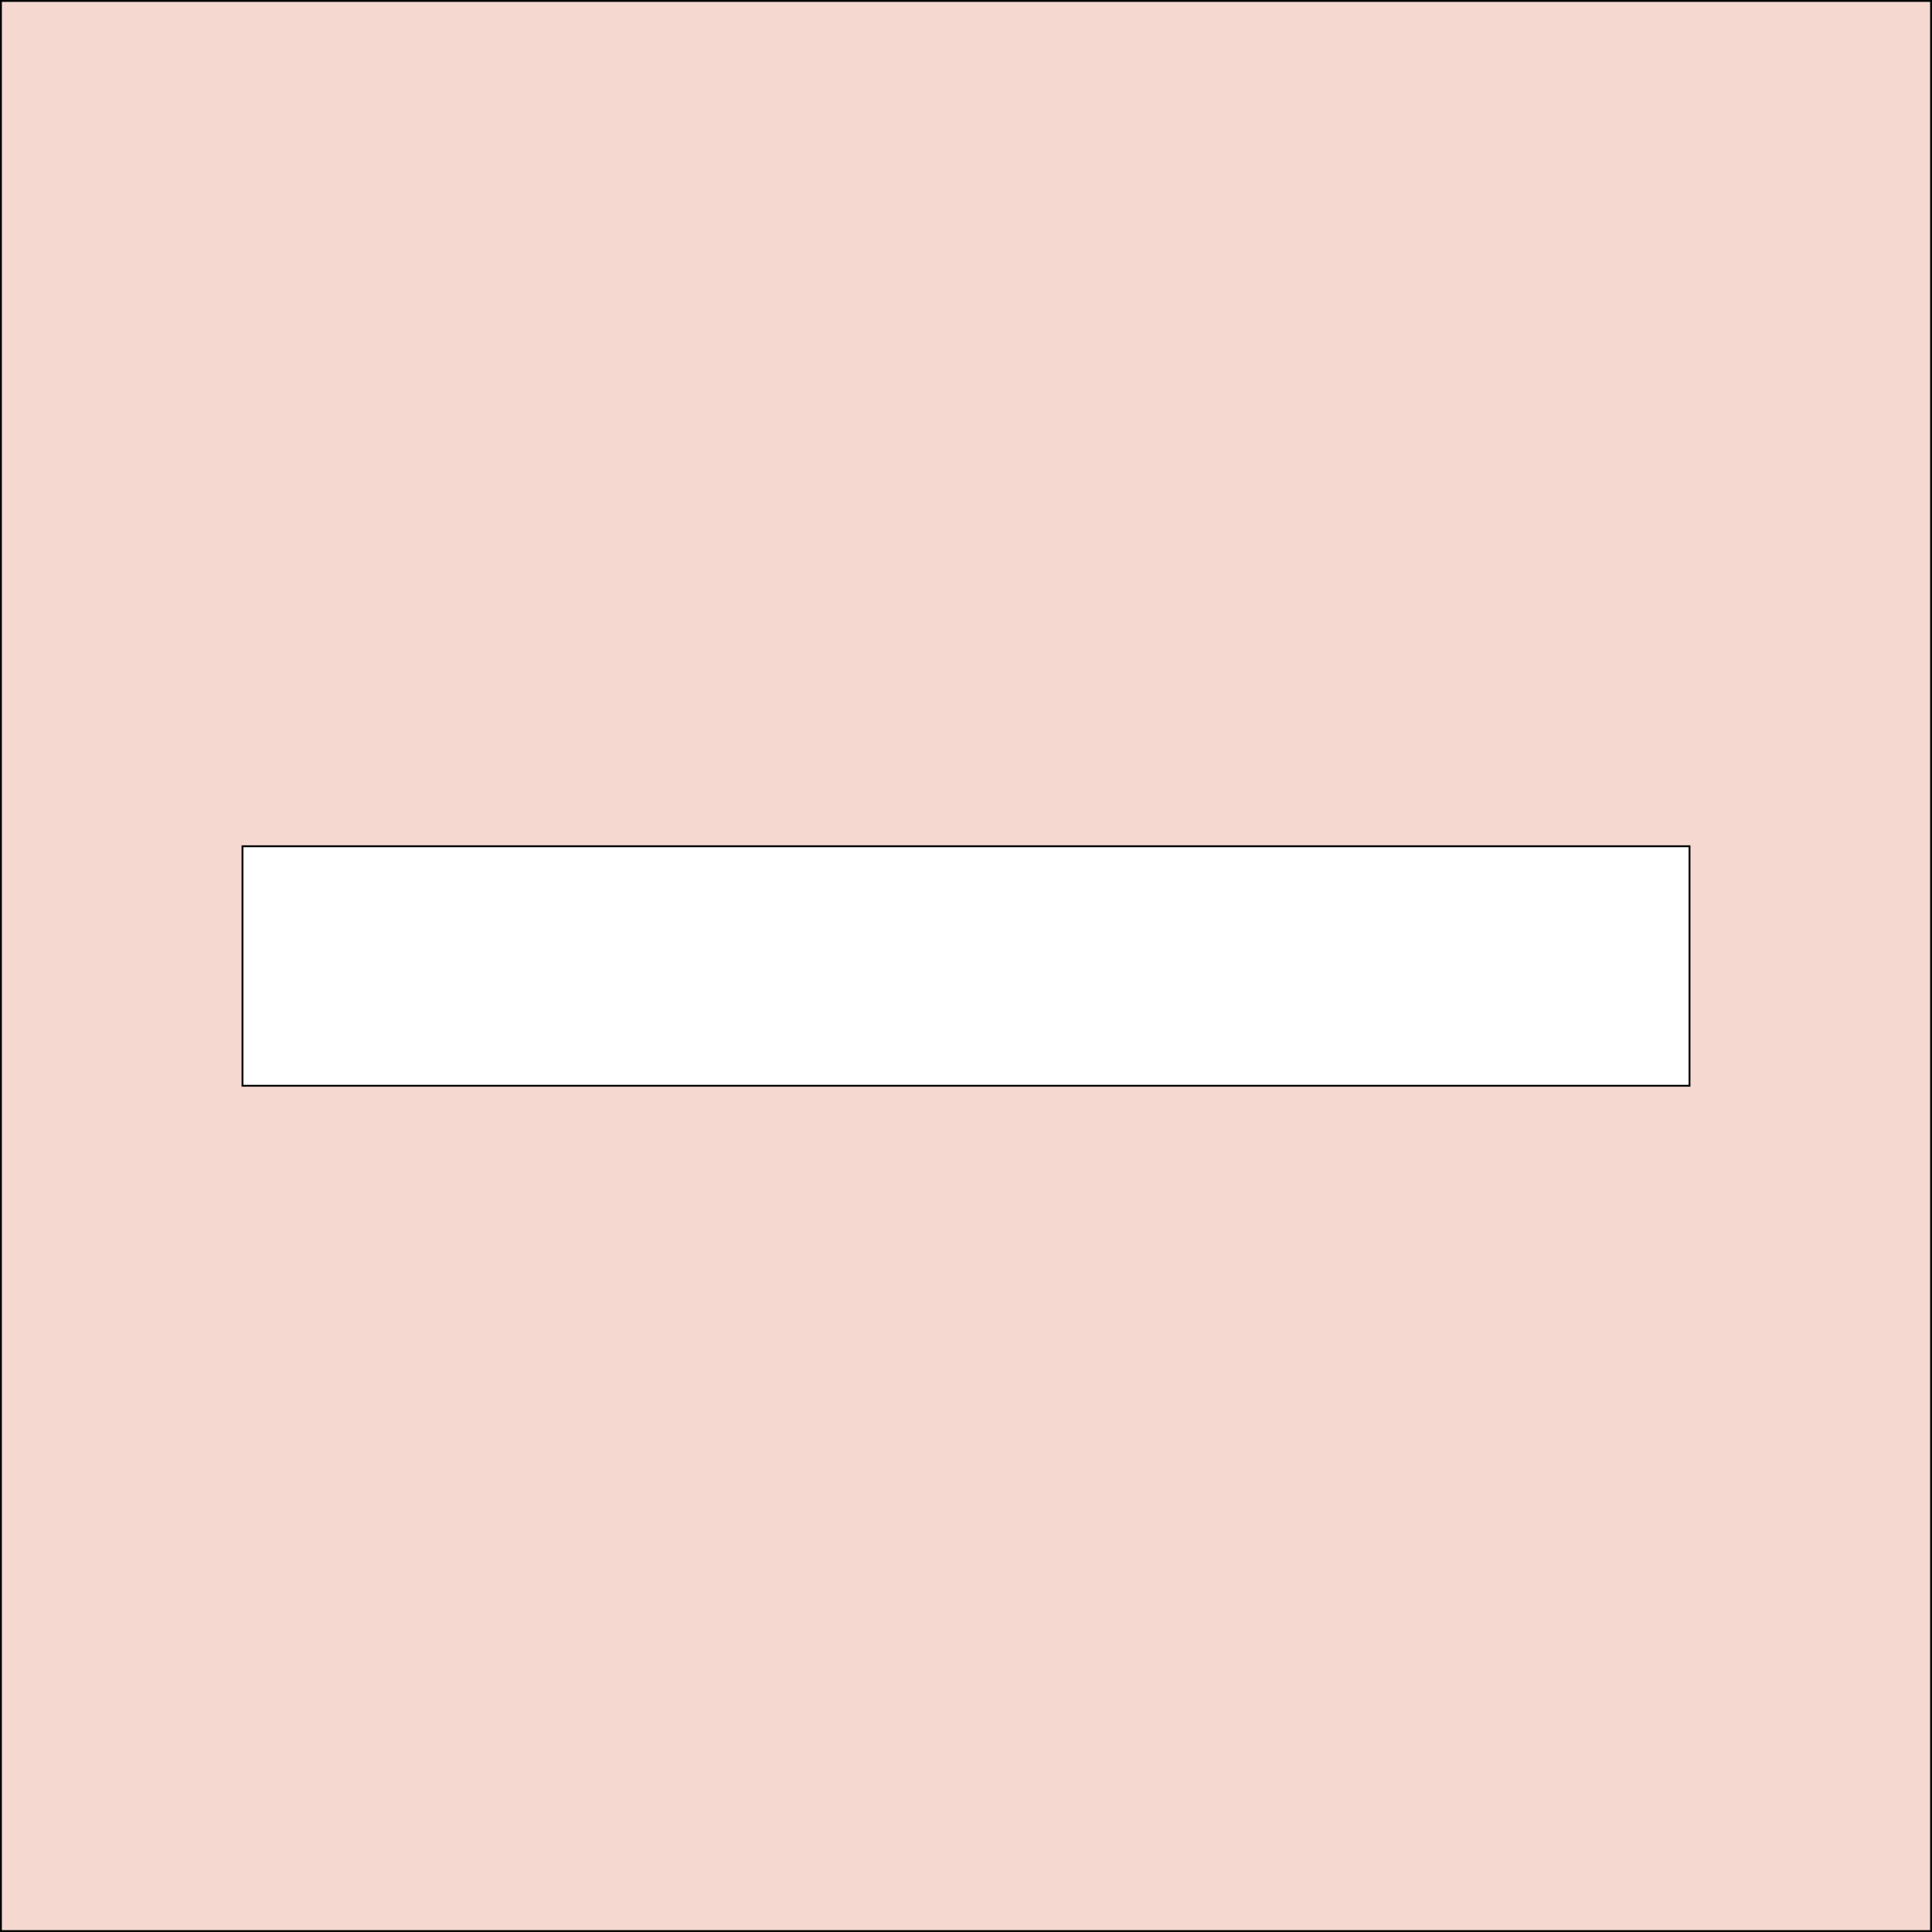
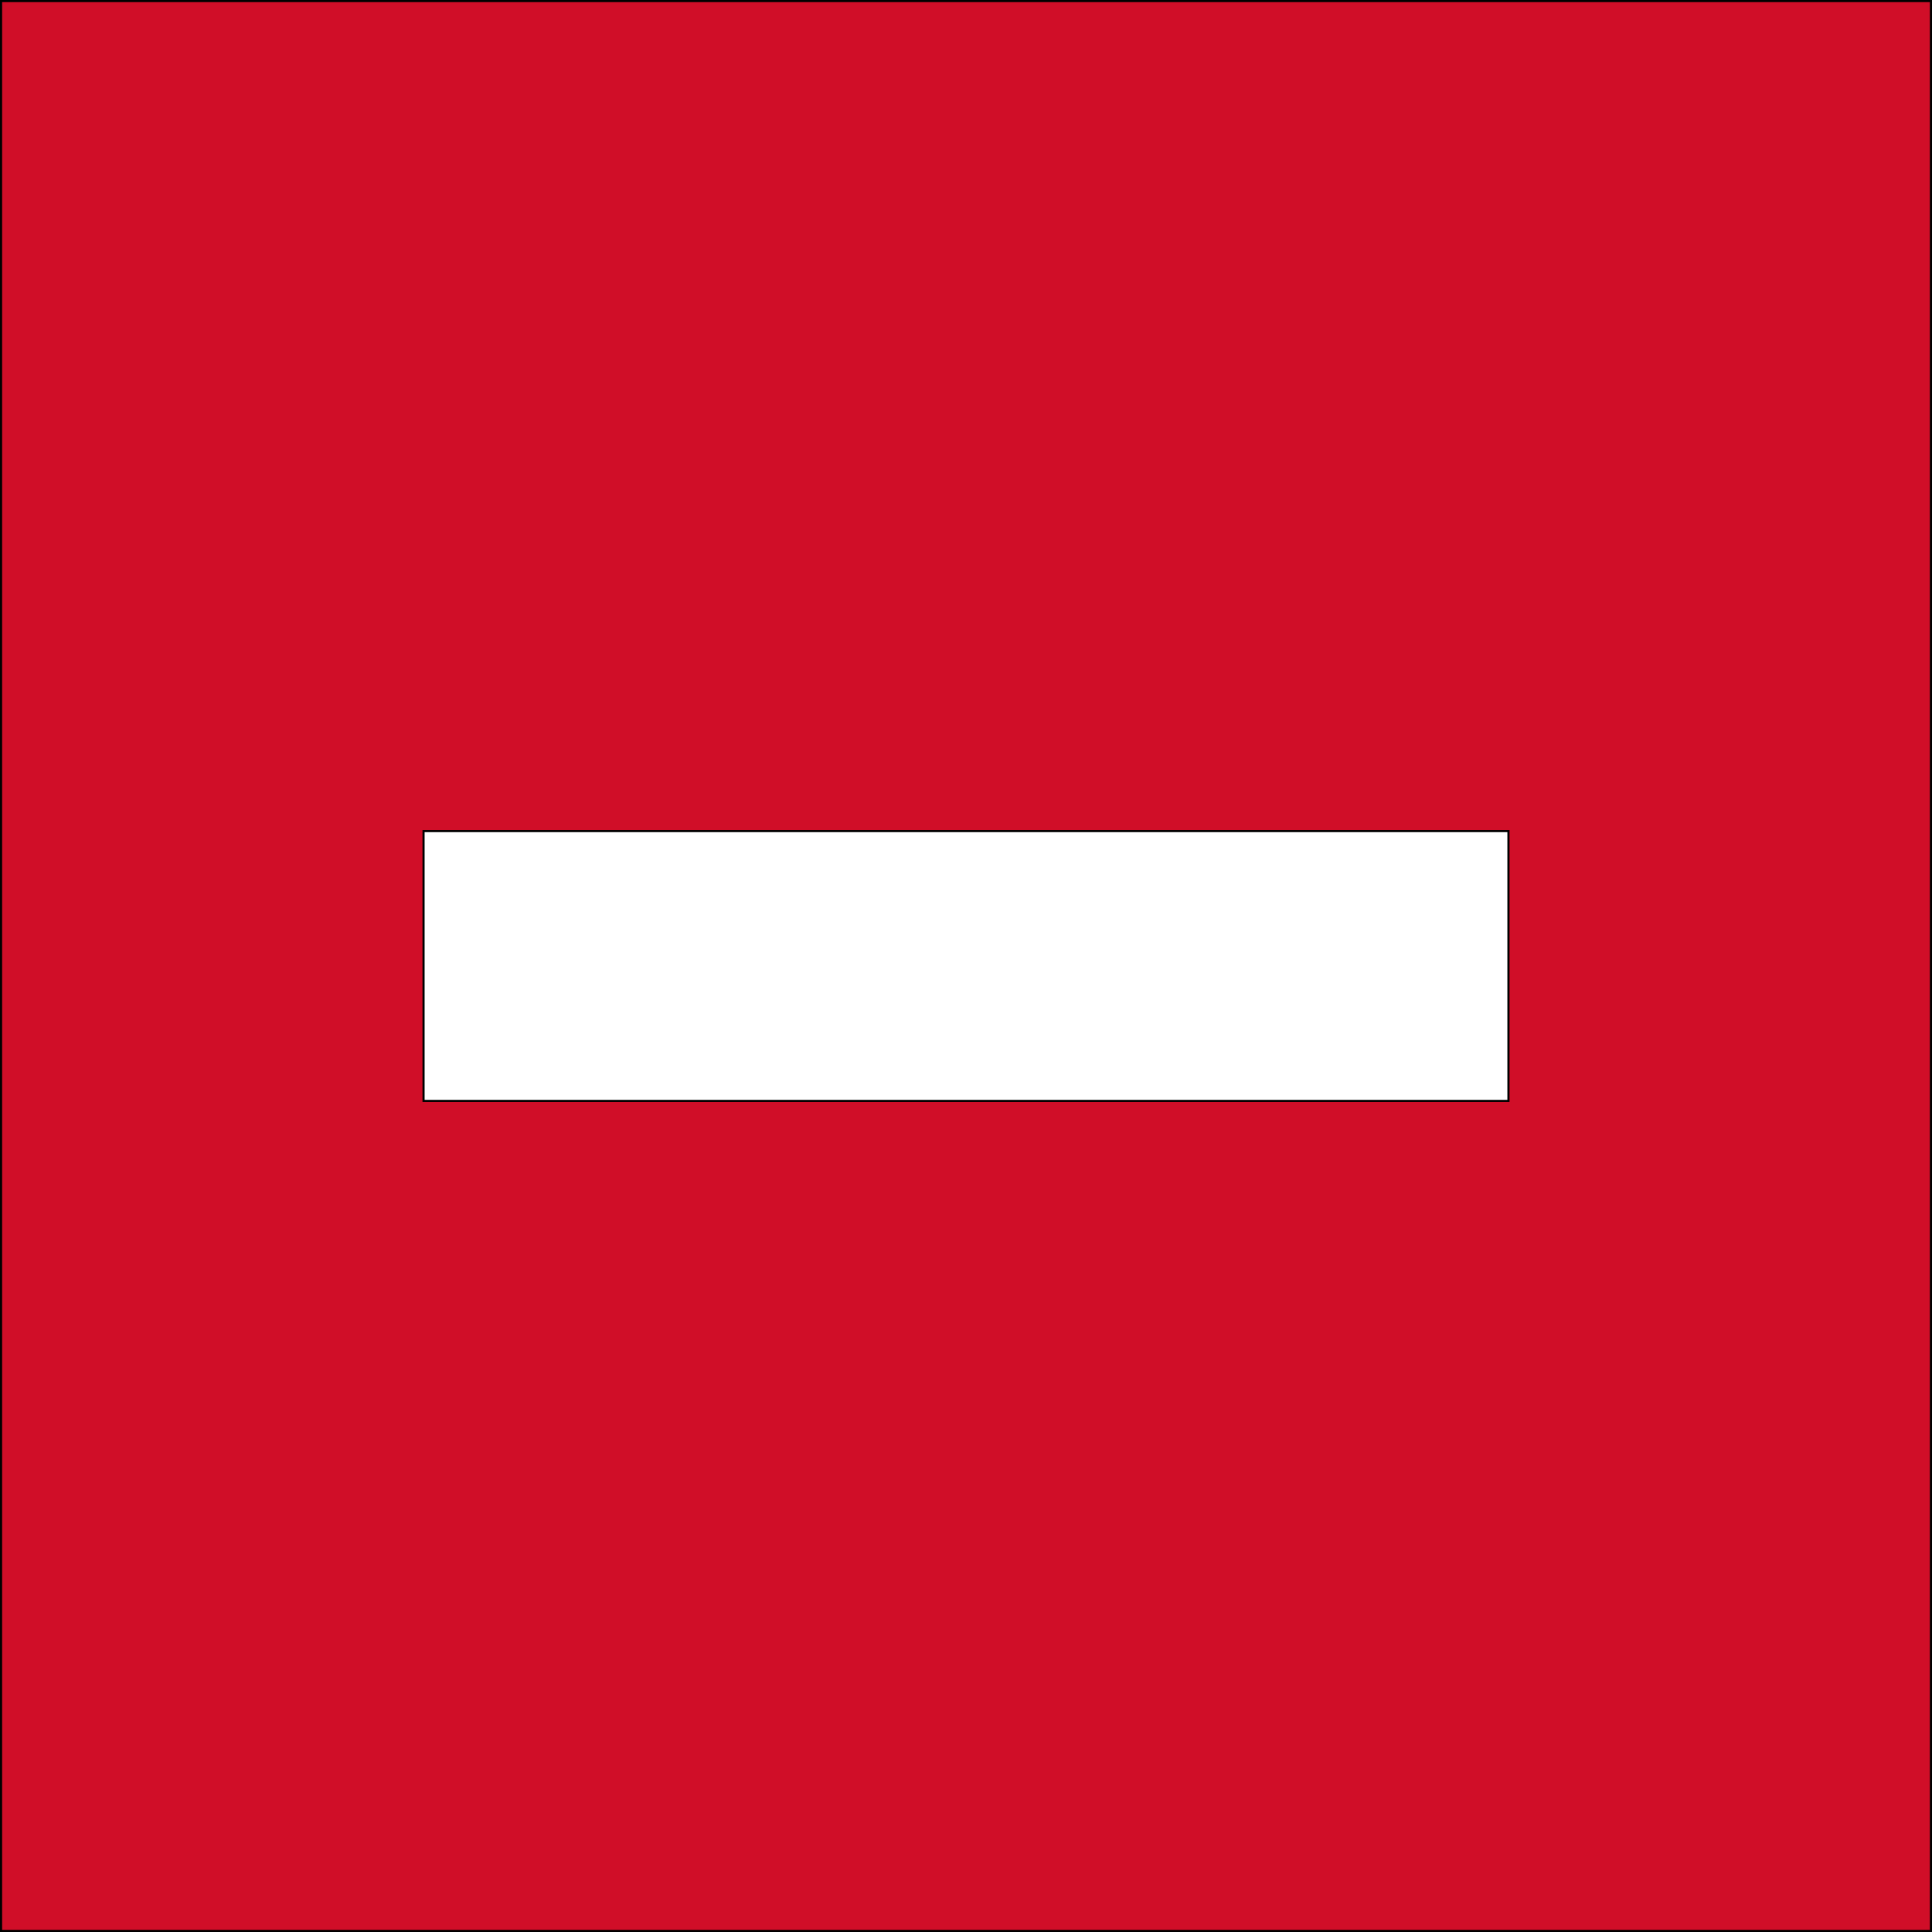
- <svg xmlns="http://www.w3.org/2000/svg" xmlns:ns1="http://www.openswatchbook.org/uri/2009/osb" id="svg4562" xml:space="preserve" enable-background="new 0 0 1024.00 1024.00" viewBox="0 0 1024.00 1024.00" height="1024" width="1024" version="1.1">
+ <svg xmlns="http://www.w3.org/2000/svg" xmlns:ns1="http://www.openswatchbook.org/uri/2009/osb" version="1.1" width="1024" height="1024" viewBox="0 0 1024.00 1024.00" enable-background="new 0 0 1024.00 1024.00" xml:space="preserve" id="svg4562">
  <defs id="defs4566">
-     <linearGradient id="linearGradient5239" ns1:paint="solid">
-       <stop style="stop-color:#41e7d0;stop-opacity:1;" offset="0" id="stop5237" />
+     <linearGradient ns1:paint="solid" id="linearGradient5239">
+       <stop id="stop5237" offset="0" style="stop-color:#41e7d0;stop-opacity:1;" />
    </linearGradient>
  </defs>
-   <path id="rect1397" d="M 0.496 0.496 L 0.496 1023.504 L 1023.504 1023.504 L 1023.504 0.496 L 0.496 0.496 z M 128.529 448.529 L 895.471 448.529 L 895.471 575.471 L 128.529 575.471 L 128.529 448.529 z " style="fill:#f5d9d0;fill-opacity:1;stroke:#000000;stroke-width:0.992;stroke-opacity:1" />
+   <path id="rect1969" d="M 0.562 0.562 L 0.562 1023.438 L 1023.438 1023.438 L 1023.438 0.562 L 0.562 0.562 z M 224.49 440.49 L 799.51 440.49 L 799.51 583.51 L 224.49 583.51 L 224.49 440.49 z " style="fill:#d00e28;fill-opacity:1;stroke:#000000;stroke-width:1.125;stroke-opacity:1" />
</svg>
